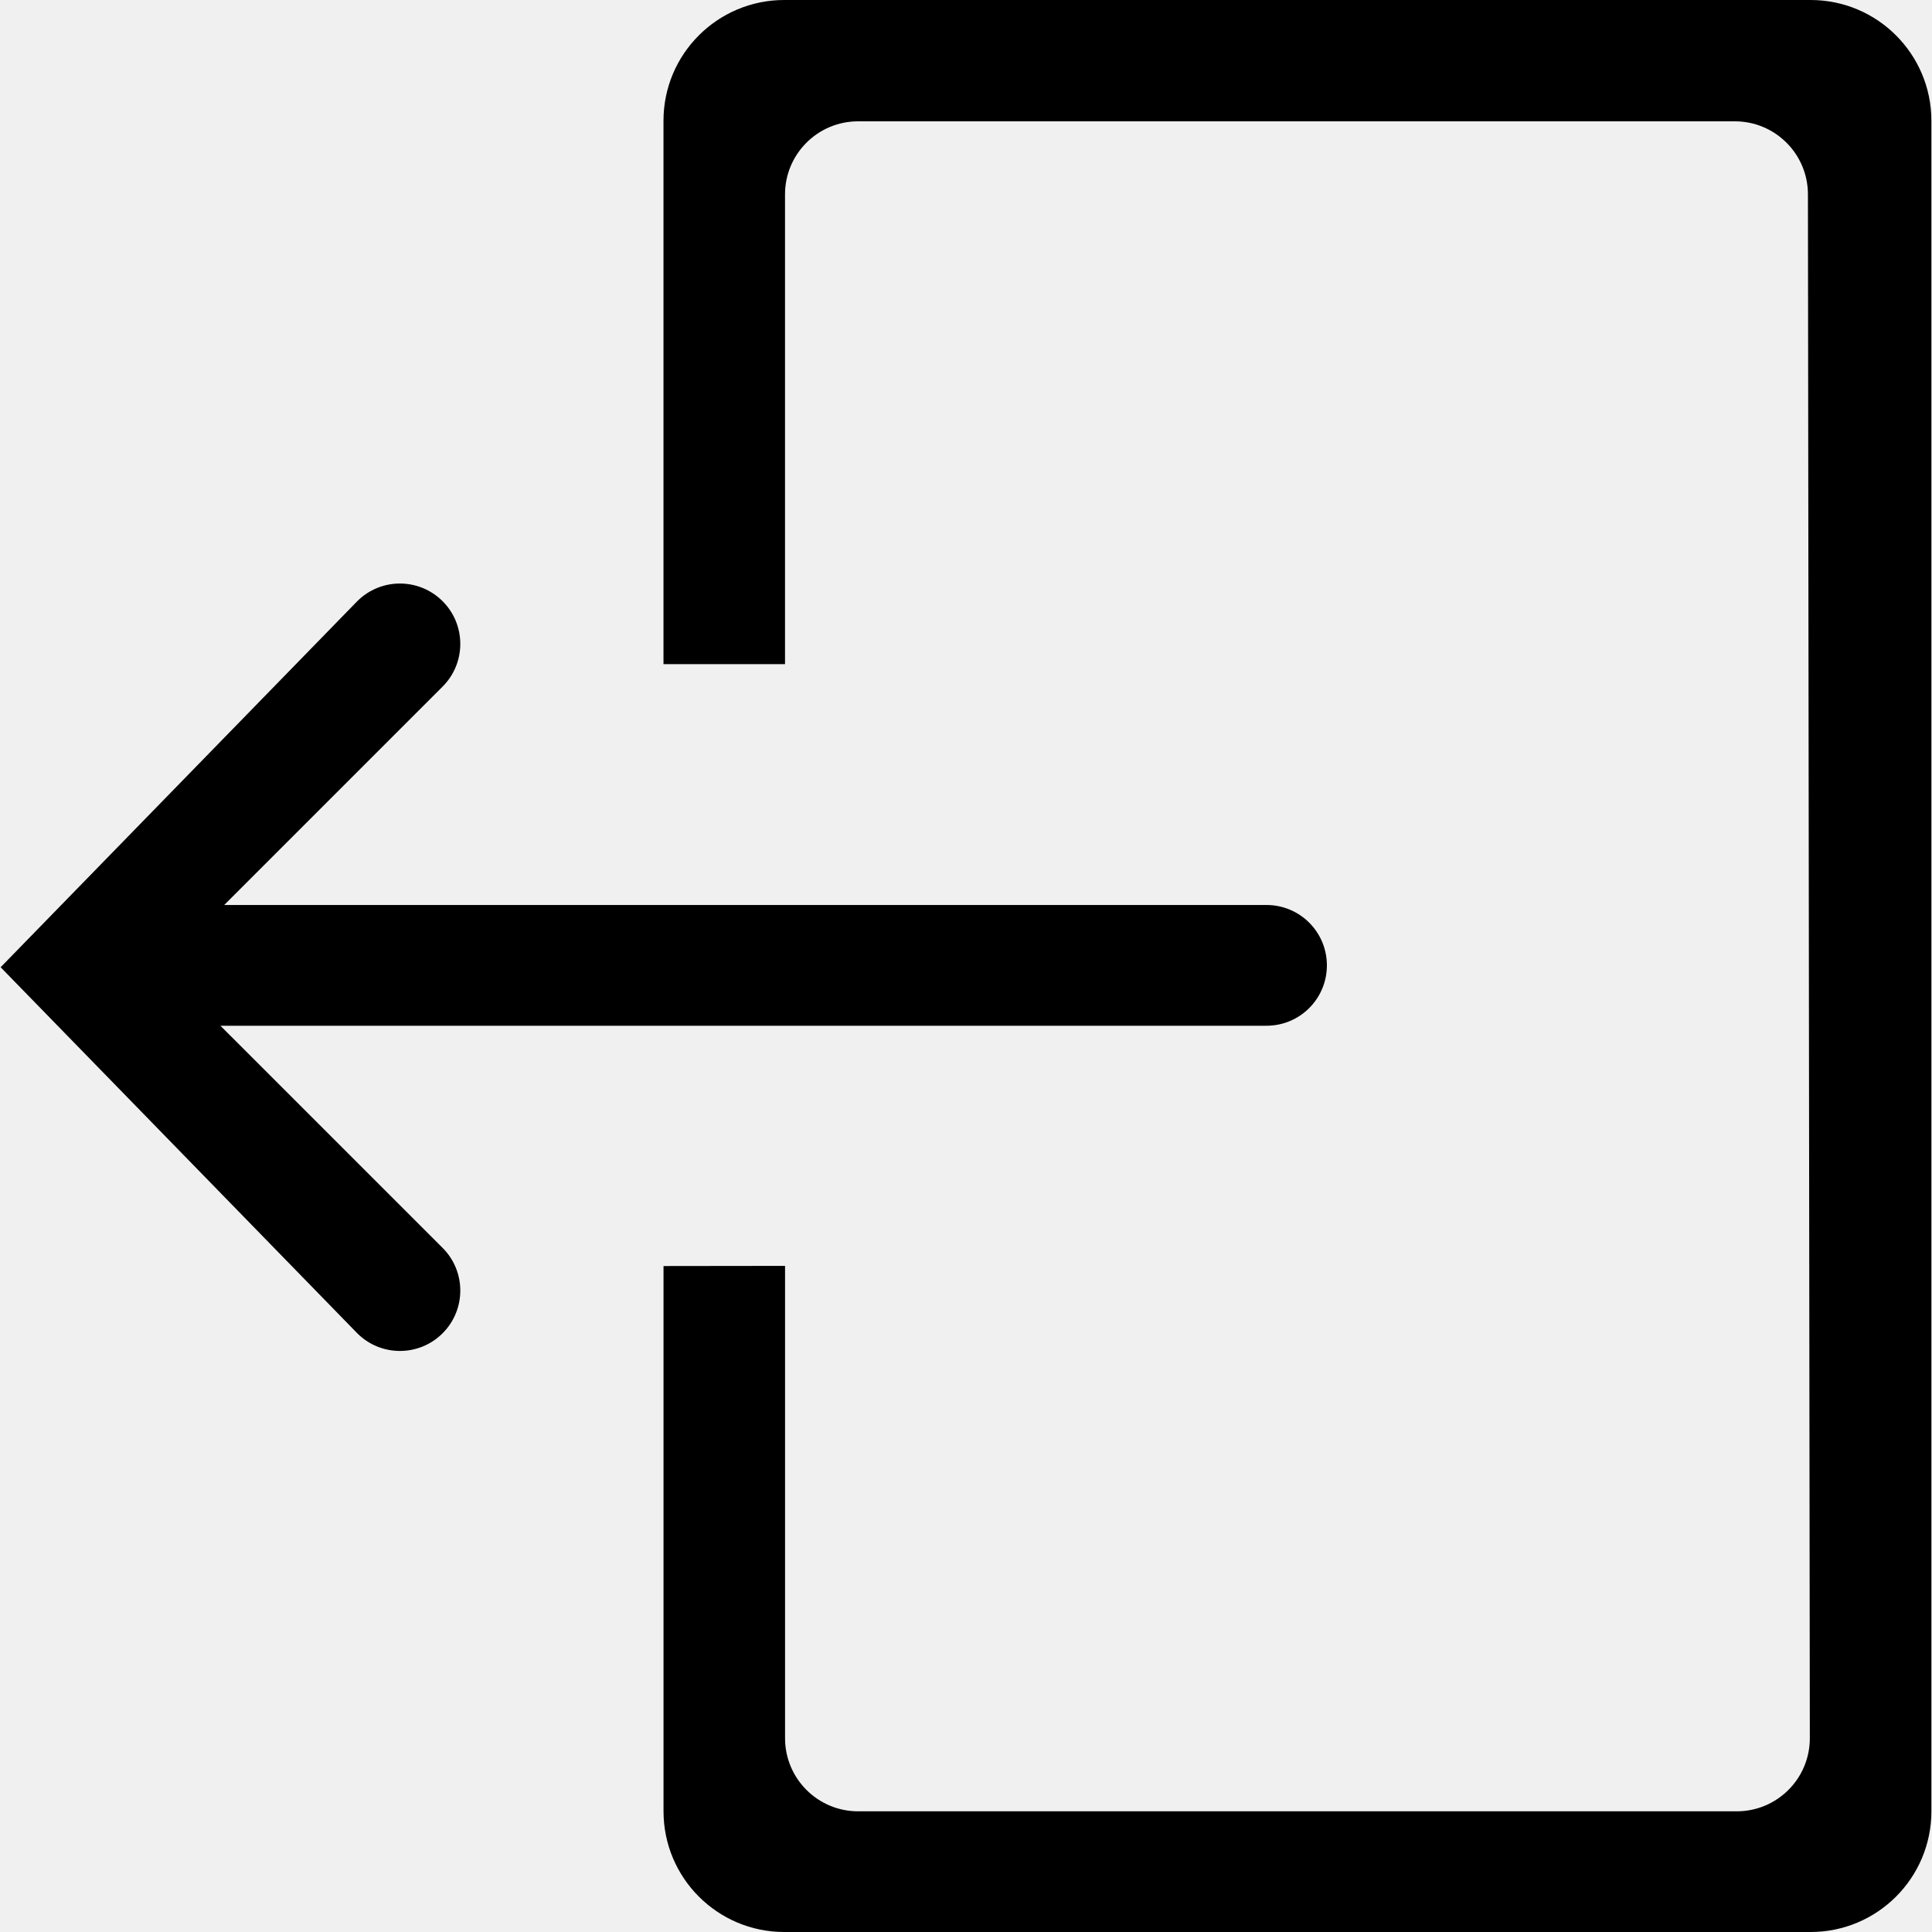
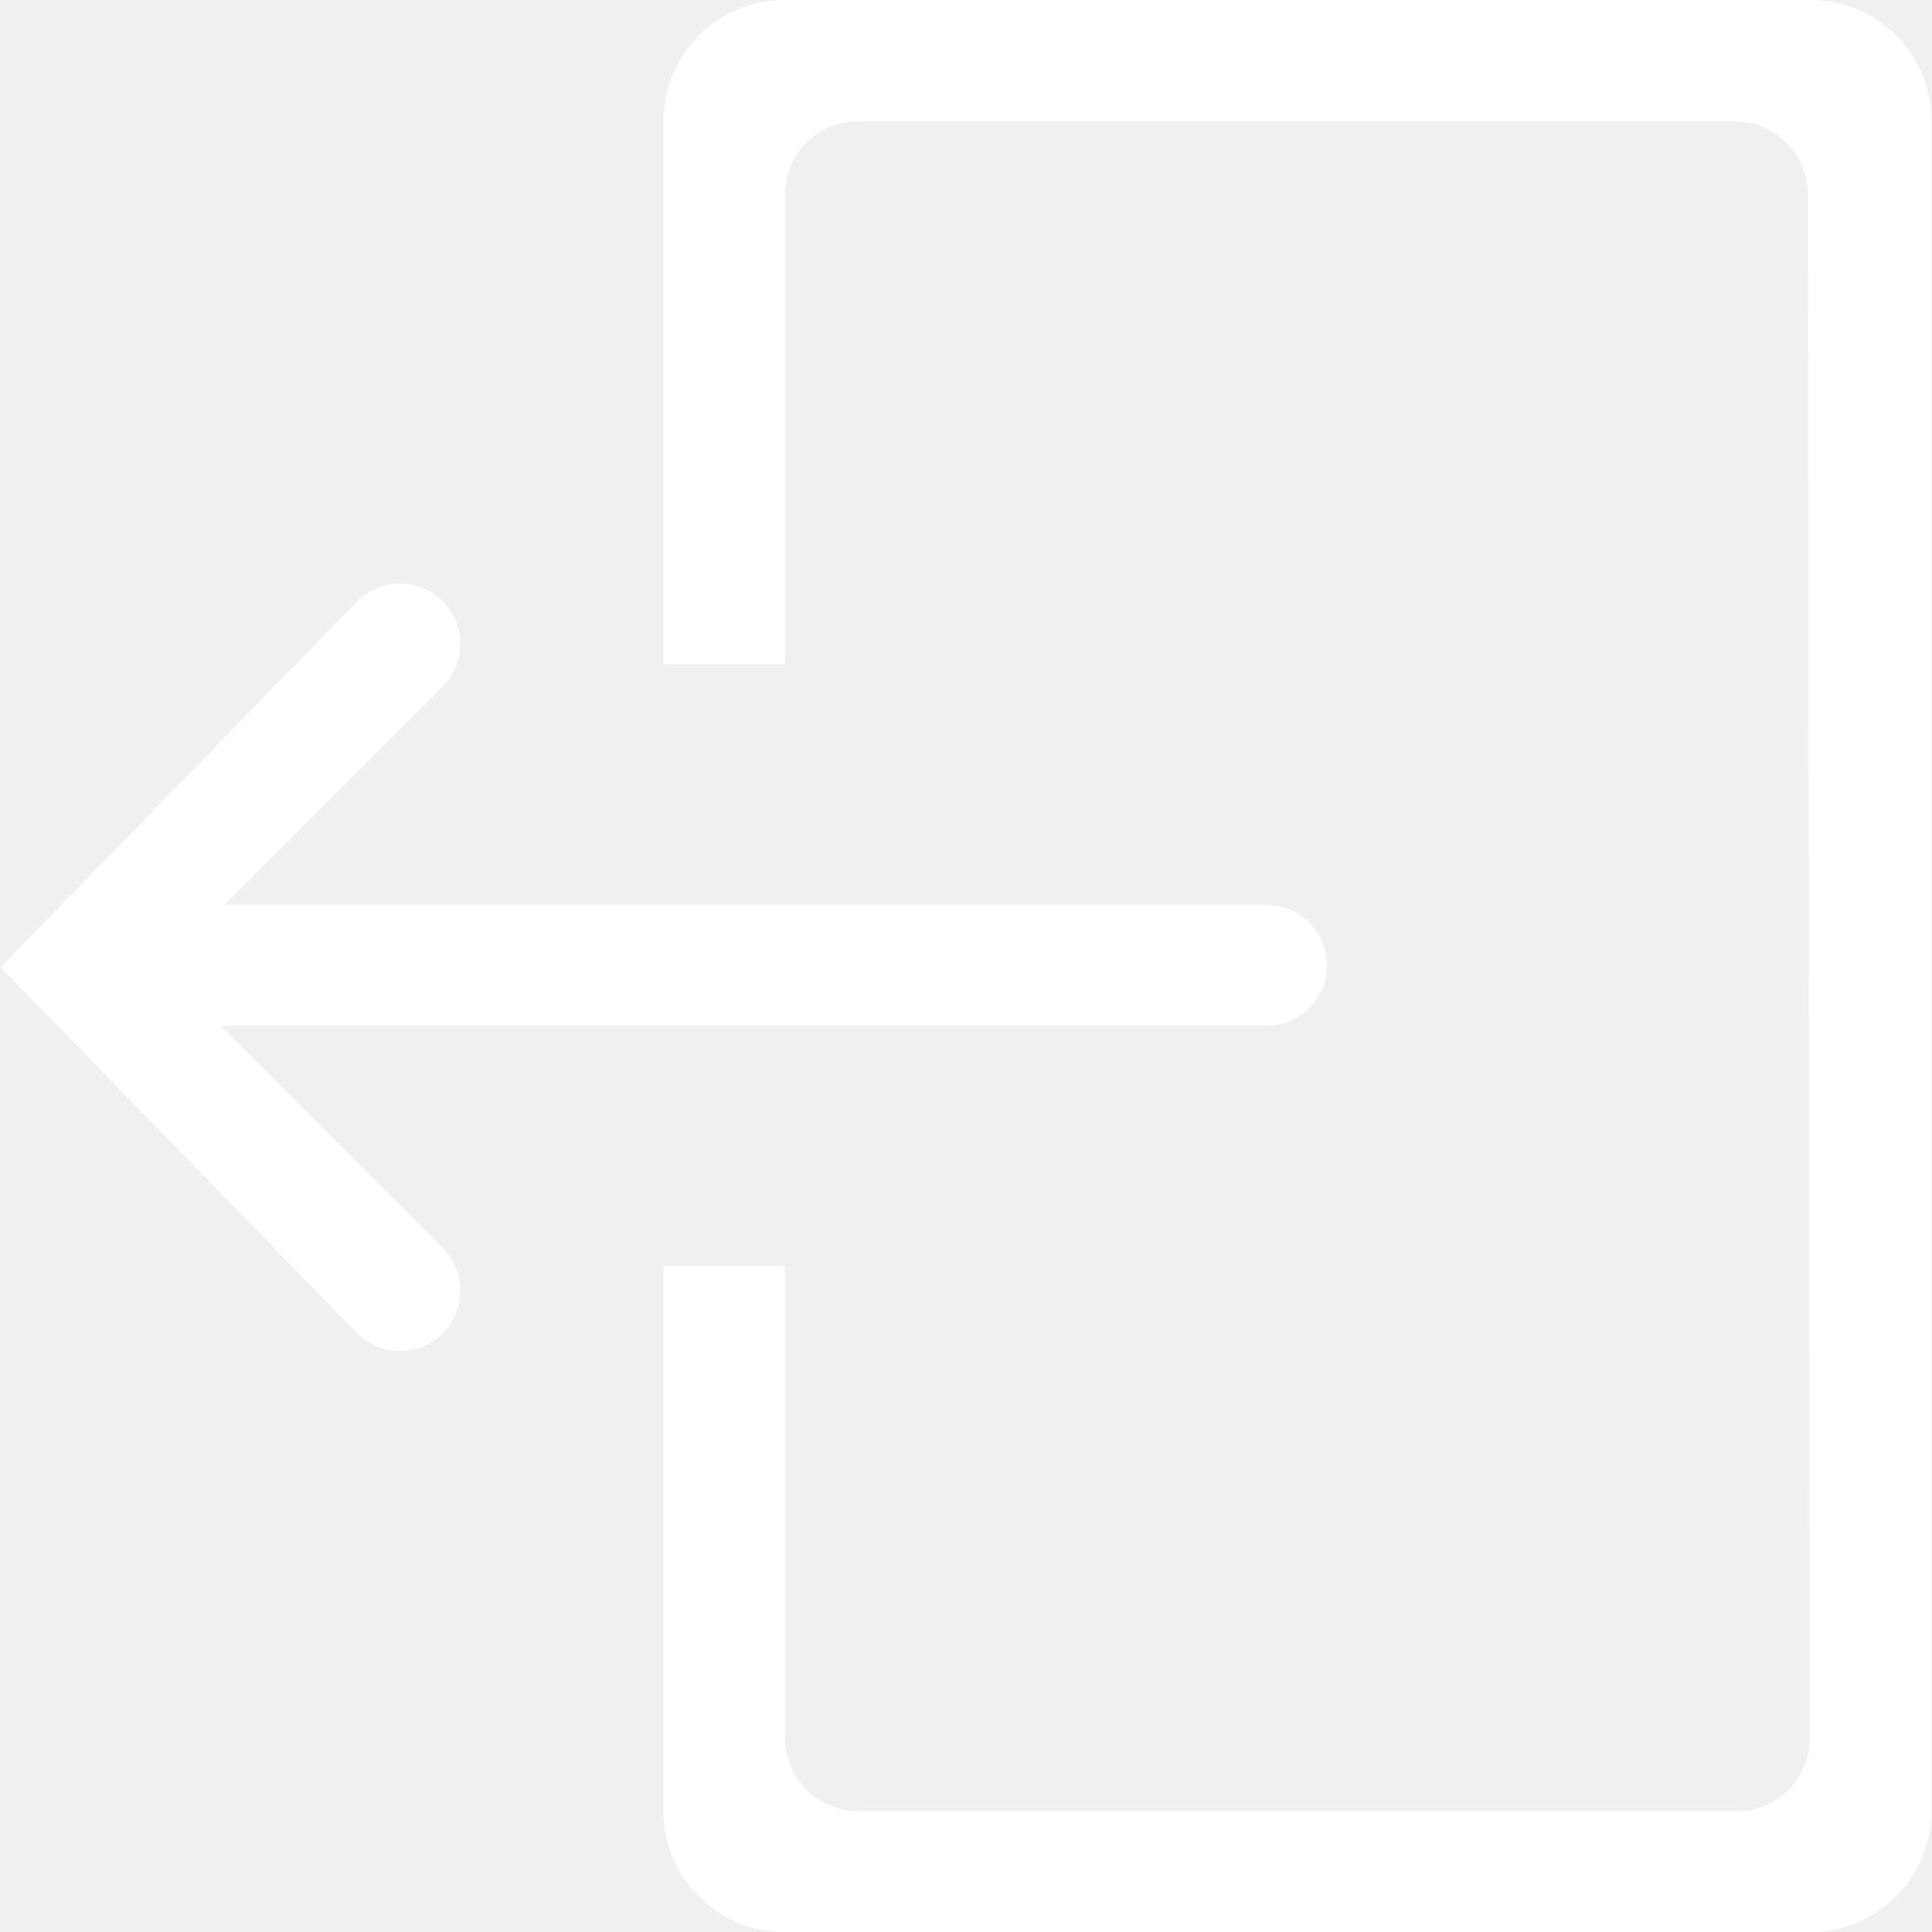
- <svg xmlns="http://www.w3.org/2000/svg" className="svgName" width="1024px" height="1024px" viewBox="0 0 1024 1024">
-   <path d="M116.832 543.664H671.28c17.696 0 32-14.336 32-32s-14.304-32-32-32H118.832l115.76-115.76c12.496-12.496 12.496-32.752 0-45.248s-32.752-12.496-45.248 0l-189.008 194 189.008 194c6.256 6.256 14.432 9.376 22.624 9.376s16.368-3.12 22.624-9.376c12.496-12.496 12.496-32.752 0-45.248zM959.664 0H415.663c-35.36 0-64 28.656-64 64v288h64.416V103.024c0-21.376 17.344-38.72 38.72-38.72h464.72c21.391 0 38.72 17.344 38.72 38.72l1.007 818.288c0 21.376-17.328 38.72-38.72 38.72H454.816c-21.376 0-38.72-17.344-38.72-38.72V670.944l-64.416.08V960c0 35.344 28.64 64 64 64h543.984c35.36 0 64.016-28.656 64.016-64V64c-.015-35.344-28.671-64-64.015-64z" />
+ <svg xmlns="http://www.w3.org/2000/svg" className="svgName" width="1024px" height="1024px" viewBox="0 0 1024 1024" version="1.1" id="svg29509">
+   <defs id="defs29513" />
+   <path d="M116.832 543.664H671.28c17.696 0 32-14.336 32-32s-14.304-32-32-32H118.832l115.76-115.76c12.496-12.496 12.496-32.752 0-45.248s-32.752-12.496-45.248 0l-189.008 194 189.008 194c6.256 6.256 14.432 9.376 22.624 9.376s16.368-3.12 22.624-9.376c12.496-12.496 12.496-32.752 0-45.248zM959.664 0H415.663c-35.36 0-64 28.656-64 64v288h64.416V103.024c0-21.376 17.344-38.72 38.72-38.72h464.72c21.391 0 38.72 17.344 38.72 38.72l1.007 818.288c0 21.376-17.328 38.72-38.72 38.72H454.816c-21.376 0-38.72-17.344-38.72-38.72V670.944l-64.416.08V960c0 35.344 28.64 64 64 64h543.984c35.36 0 64.016-28.656 64.016-64V64c-.015-35.344-28.671-64-64.015-64z" id="path29507" style="fill:#ffffff" />
</svg>
